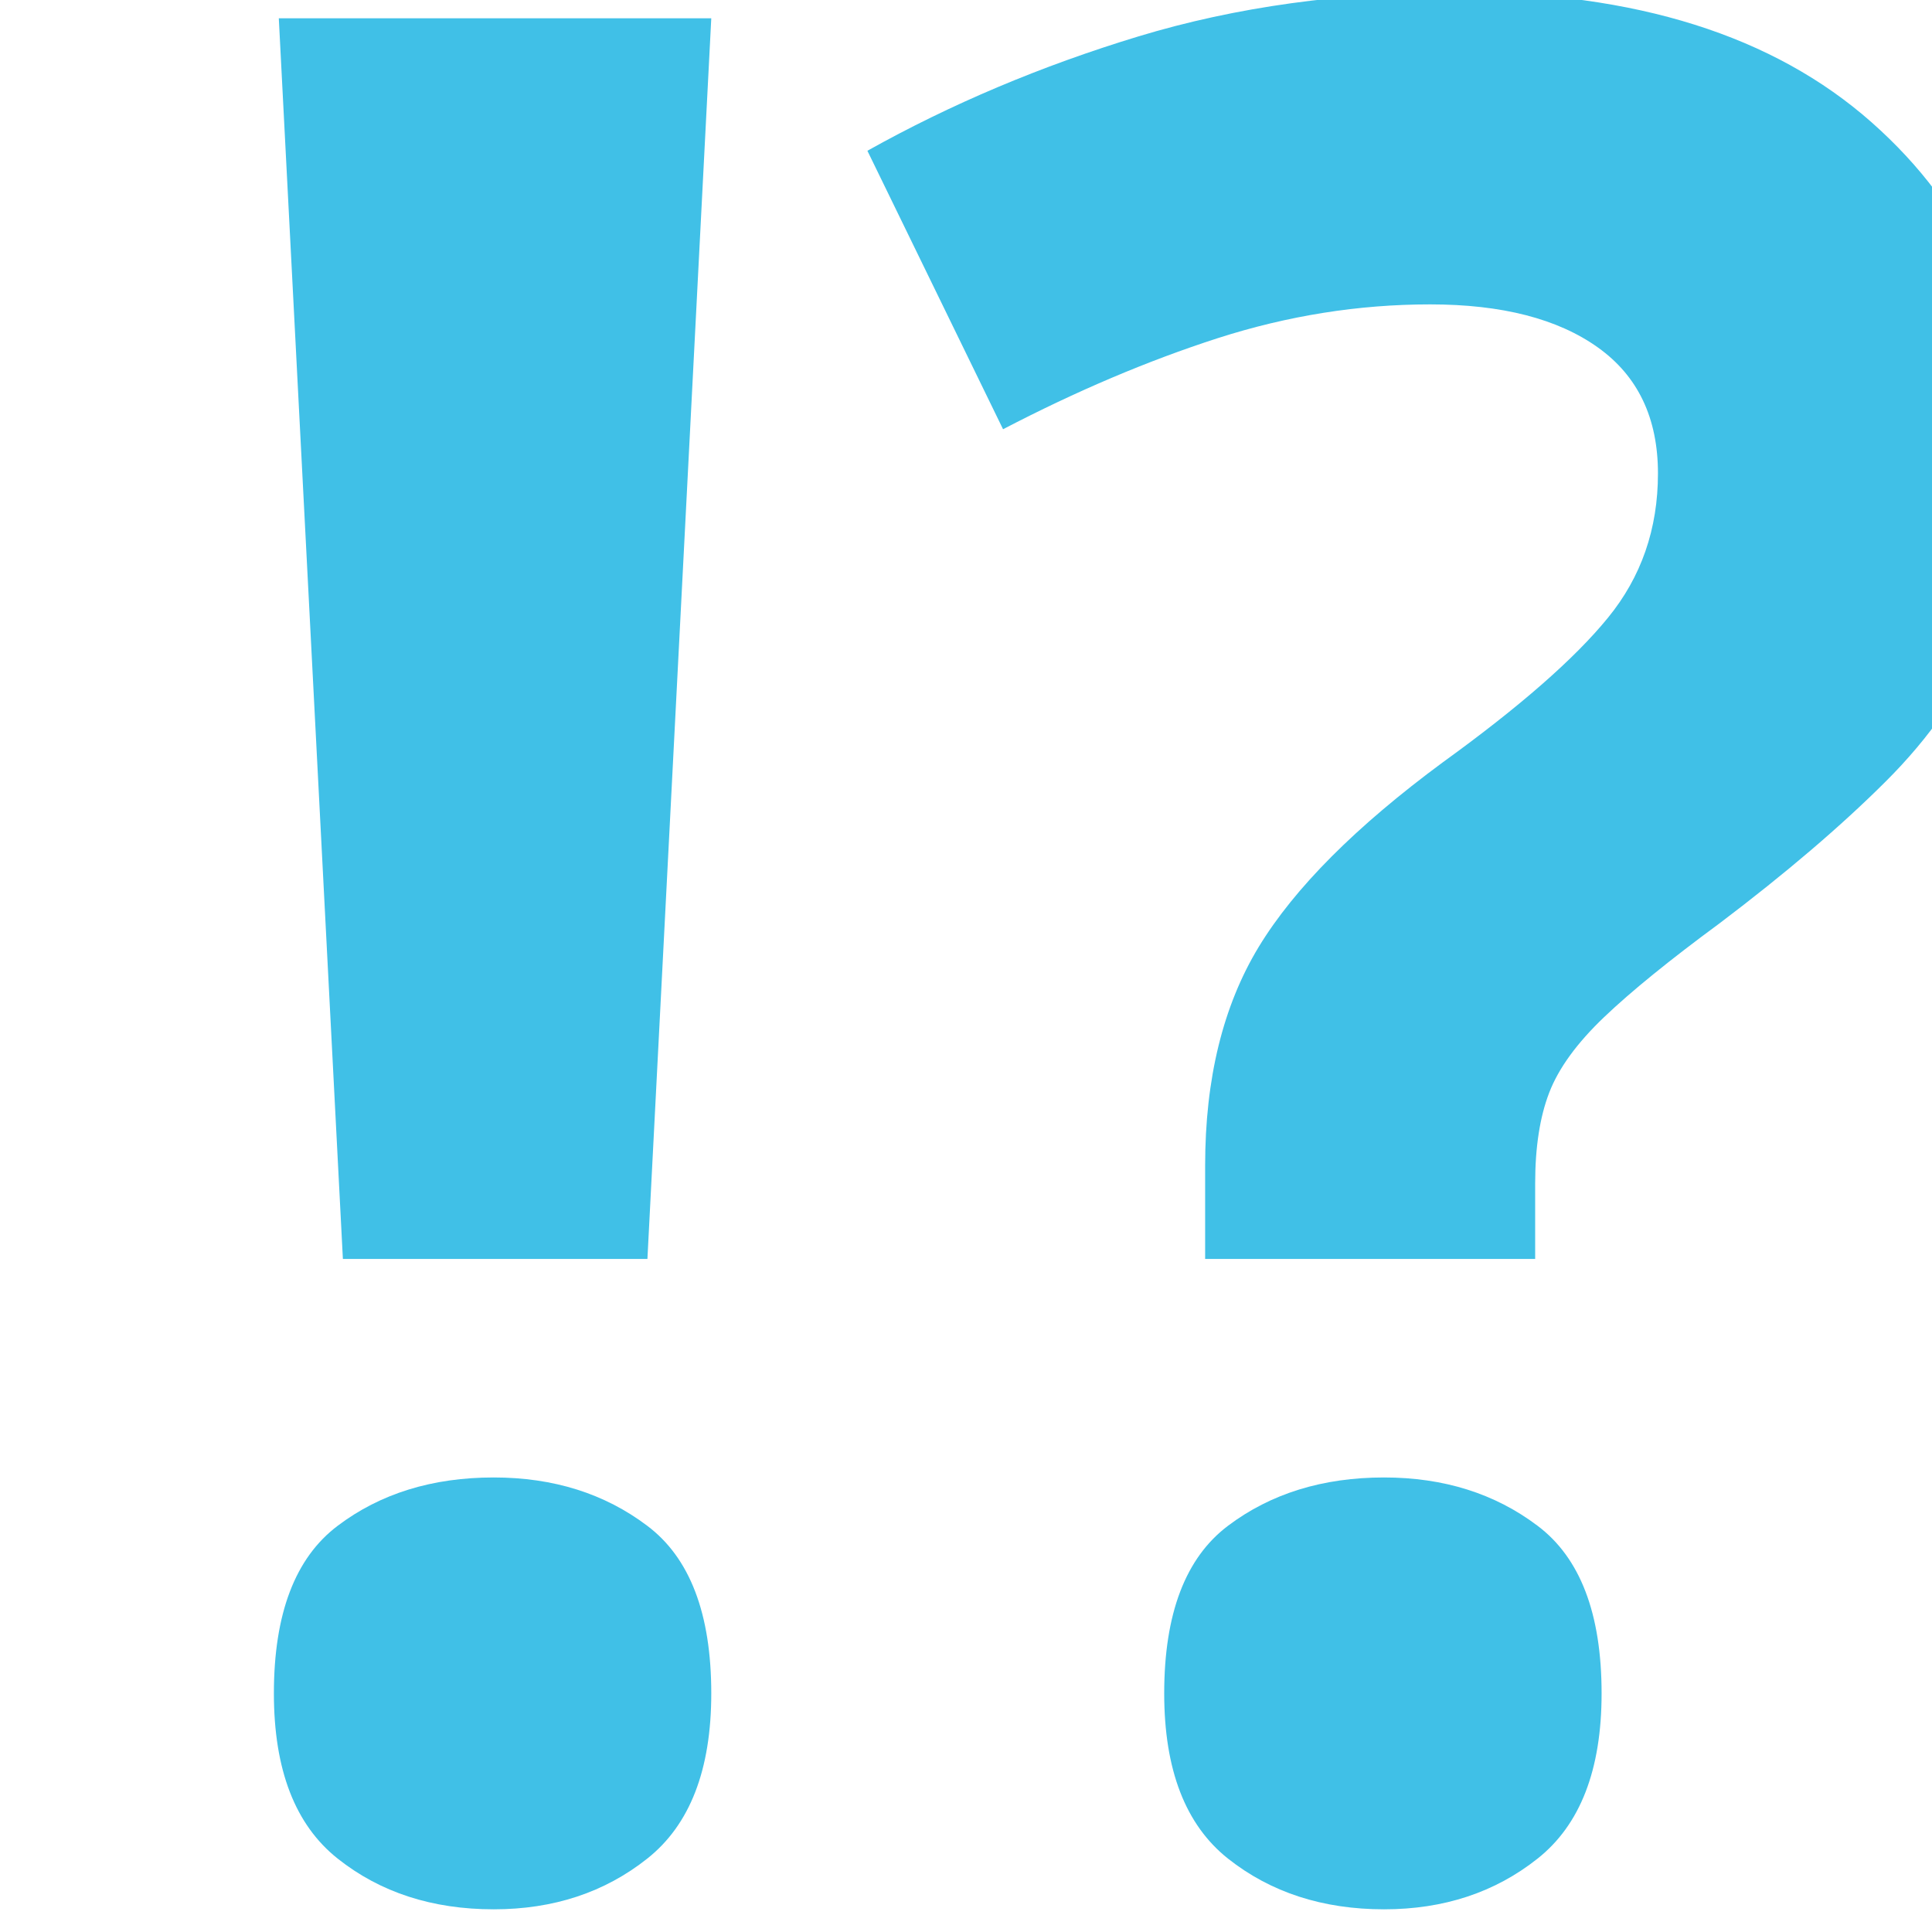
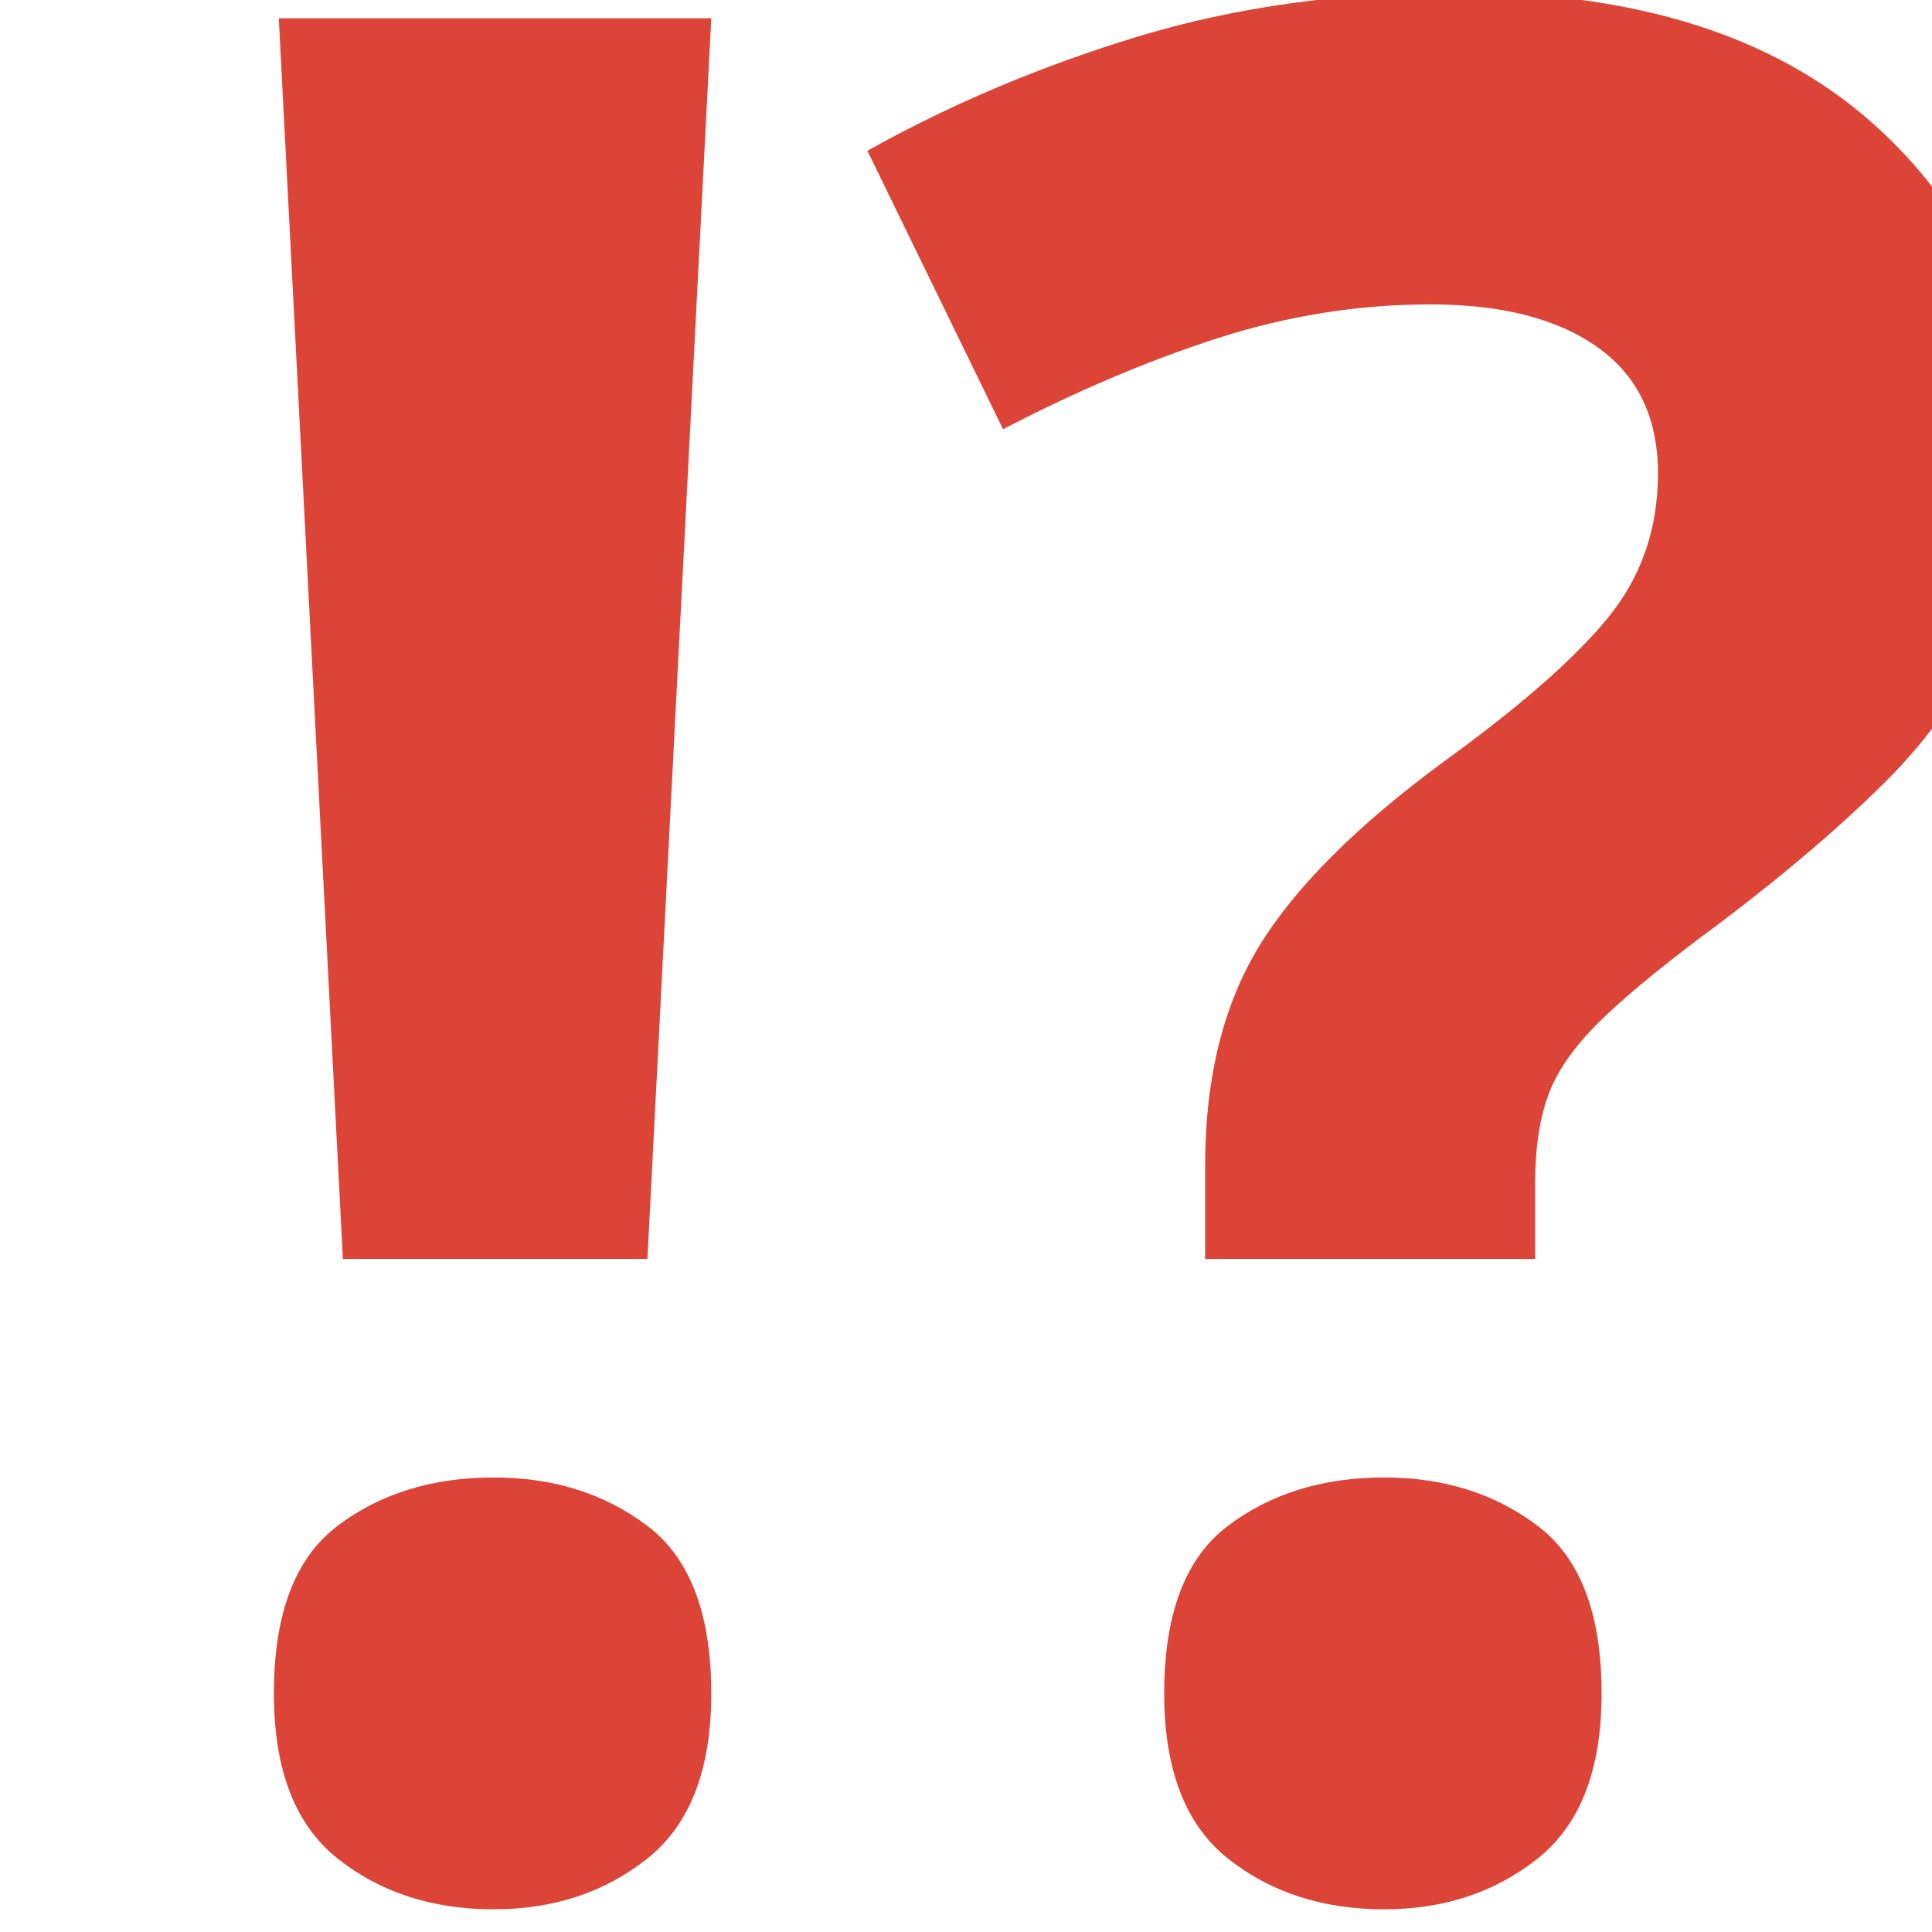
- <svg xmlns="http://www.w3.org/2000/svg" width="128" height="128">
-   <text style="line-height:106.826px" x="8.548" y="123.235" transform="scale(.99175 1.00832)" font-weight="400" font-size="170.922" font-family="Sans" letter-spacing="0" word-spacing="0" fill="#40c0e7">
-     <tspan x="8.548" y="123.235" style="-inkscape-font-specification:'Comic Neue Bold'" font-weight="700" font-family="Comic Neue">!?</tspan>
+ <svg xmlns="http://www.w3.org/2000/svg" width="128" height="128" version="1.1" id="svg6">
+   <defs id="defs10" />
+   <text style="line-height:106.826px;fill:#db4437;fill-opacity:1;" x="8.548" y="123.235" transform="scale(.99175 1.00832)" font-weight="400" font-size="170.922" font-family="Sans" letter-spacing="0" word-spacing="0" fill="#40c0e7" id="text4">
+     <tspan x="8.548" y="123.235" style="-inkscape-font-specification:'Comic Neue Bold';fill:#db4437;fill-opacity:1;" font-weight="700" font-family="Comic Neue" id="tspan2">!?</tspan>
  </text>
</svg>
